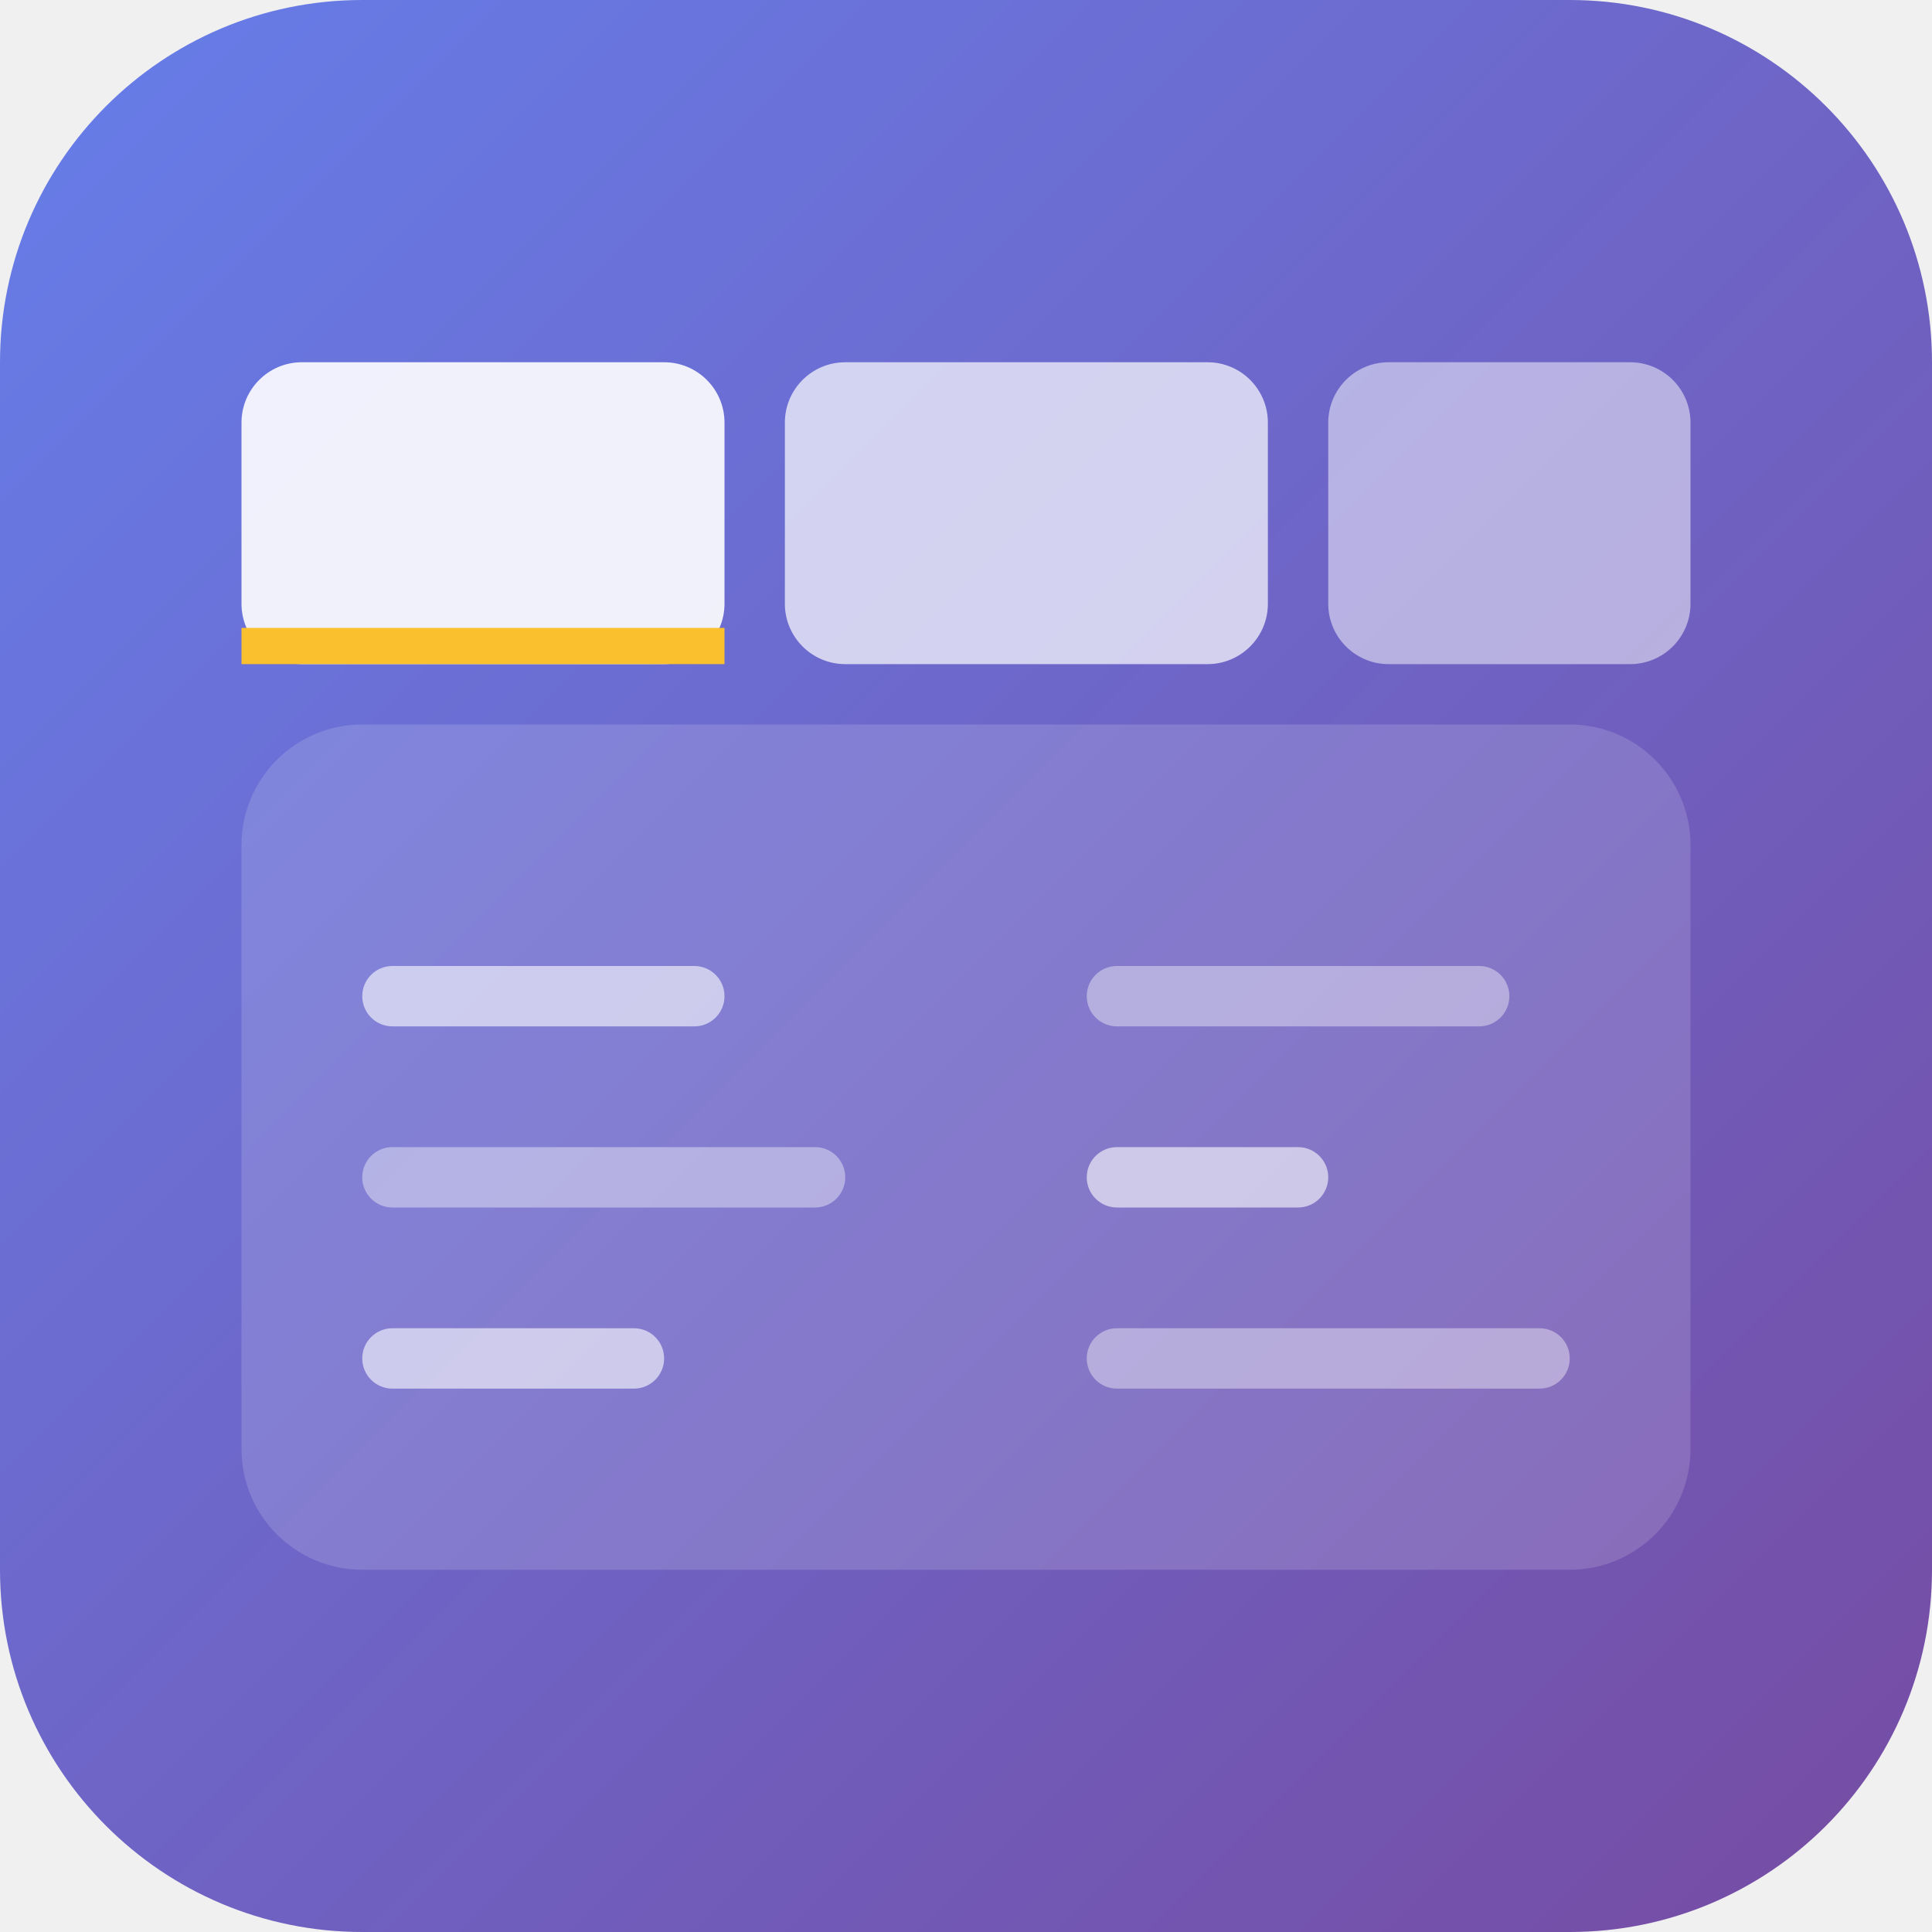
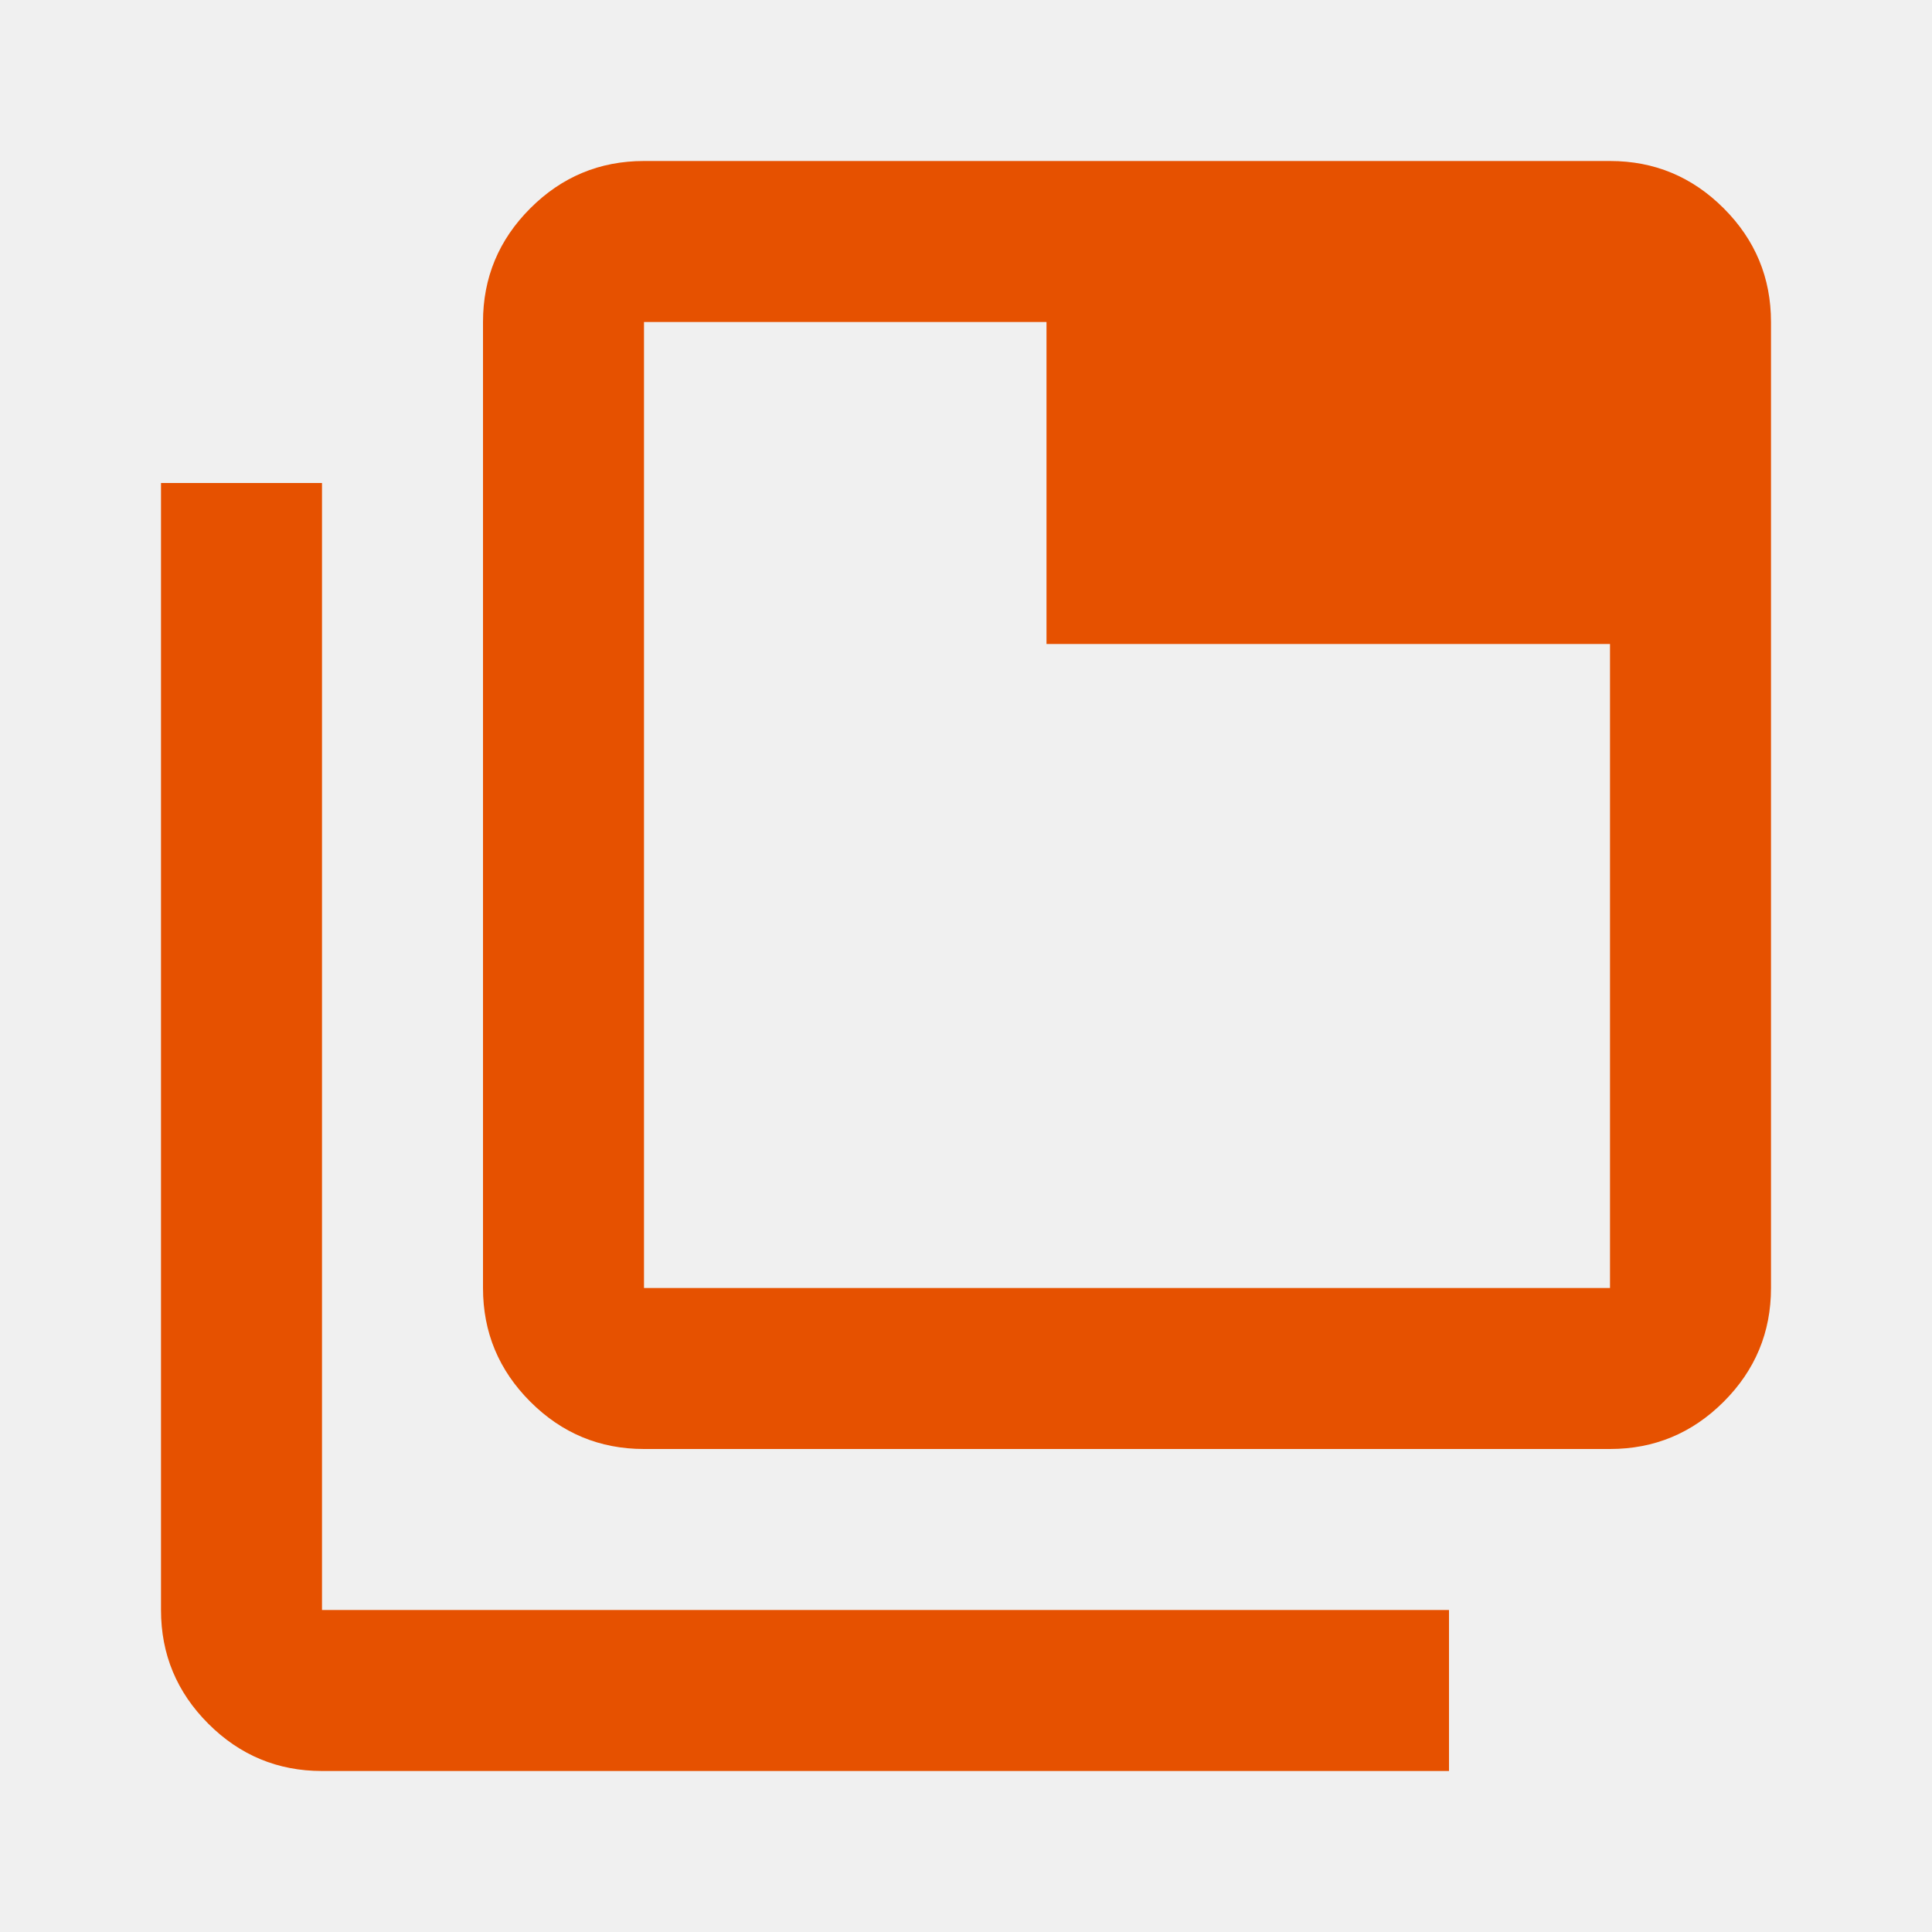
- <svg xmlns="http://www.w3.org/2000/svg" width="16" height="16" viewBox="0 0 16 16">
-   <defs>
-     <linearGradient id="grad16" x1="0%" y1="0%" x2="100%" y2="100%">
-       <stop offset="0%" style="stop-color:#667eea;stop-opacity:1" />
-       <stop offset="100%" style="stop-color:#764ba2;stop-opacity:1" />
-     </linearGradient>
-   </defs>
-   <rect width="16" height="16" rx="3" fill="url(#grad16)" />
-   <rect x="2" y="3" width="4" height="2.5" rx="0.5" fill="white" opacity="0.9" />
-   <rect x="6.5" y="3" width="4" height="2.5" rx="0.5" fill="white" opacity="0.7" />
-   <rect x="11" y="3" width="3" height="2.5" rx="0.5" fill="white" opacity="0.5" />
-   <rect x="2" y="5.2" width="4" height="0.3" fill="#FBC02D" />
-   <rect x="2" y="6" width="12" height="7" rx="1" fill="white" opacity="0.15" />
-   <rect x="3" y="8" width="3" height="0.5" rx="0.25" fill="white" opacity="0.6" />
-   <rect x="3" y="9.5" width="4" height="0.5" rx="0.25" fill="white" opacity="0.4" />
-   <rect x="3" y="11" width="2.5" height="0.5" rx="0.25" fill="white" opacity="0.6" />
-   <rect x="9" y="8" width="3.5" height="0.5" rx="0.25" fill="white" opacity="0.4" />
-   <rect x="9" y="9.5" width="2" height="0.5" rx="0.25" fill="white" opacity="0.6" />
-   <rect x="9" y="11" width="4" height="0.5" rx="0.25" fill="white" opacity="0.4" />
+ <svg xmlns="http://www.w3.org/2000/svg" height="16px" viewBox="0 -960 960 960" width="16px" fill="#E65100">
+   <path d="M320-240q-33 0-56.5-23.5T240-320v-480q0-33 23.5-56.5T320-880h480q33 0 56.5 23.5T880-800v480q0 33-23.5 56.5T800-240H320Zm0-80h480v-320H520v-160H320v480ZM160-80q-33 0-56.5-23.5T80-160v-560h80v560h560v80H160Zm160-720v480-480Z" />
</svg>
